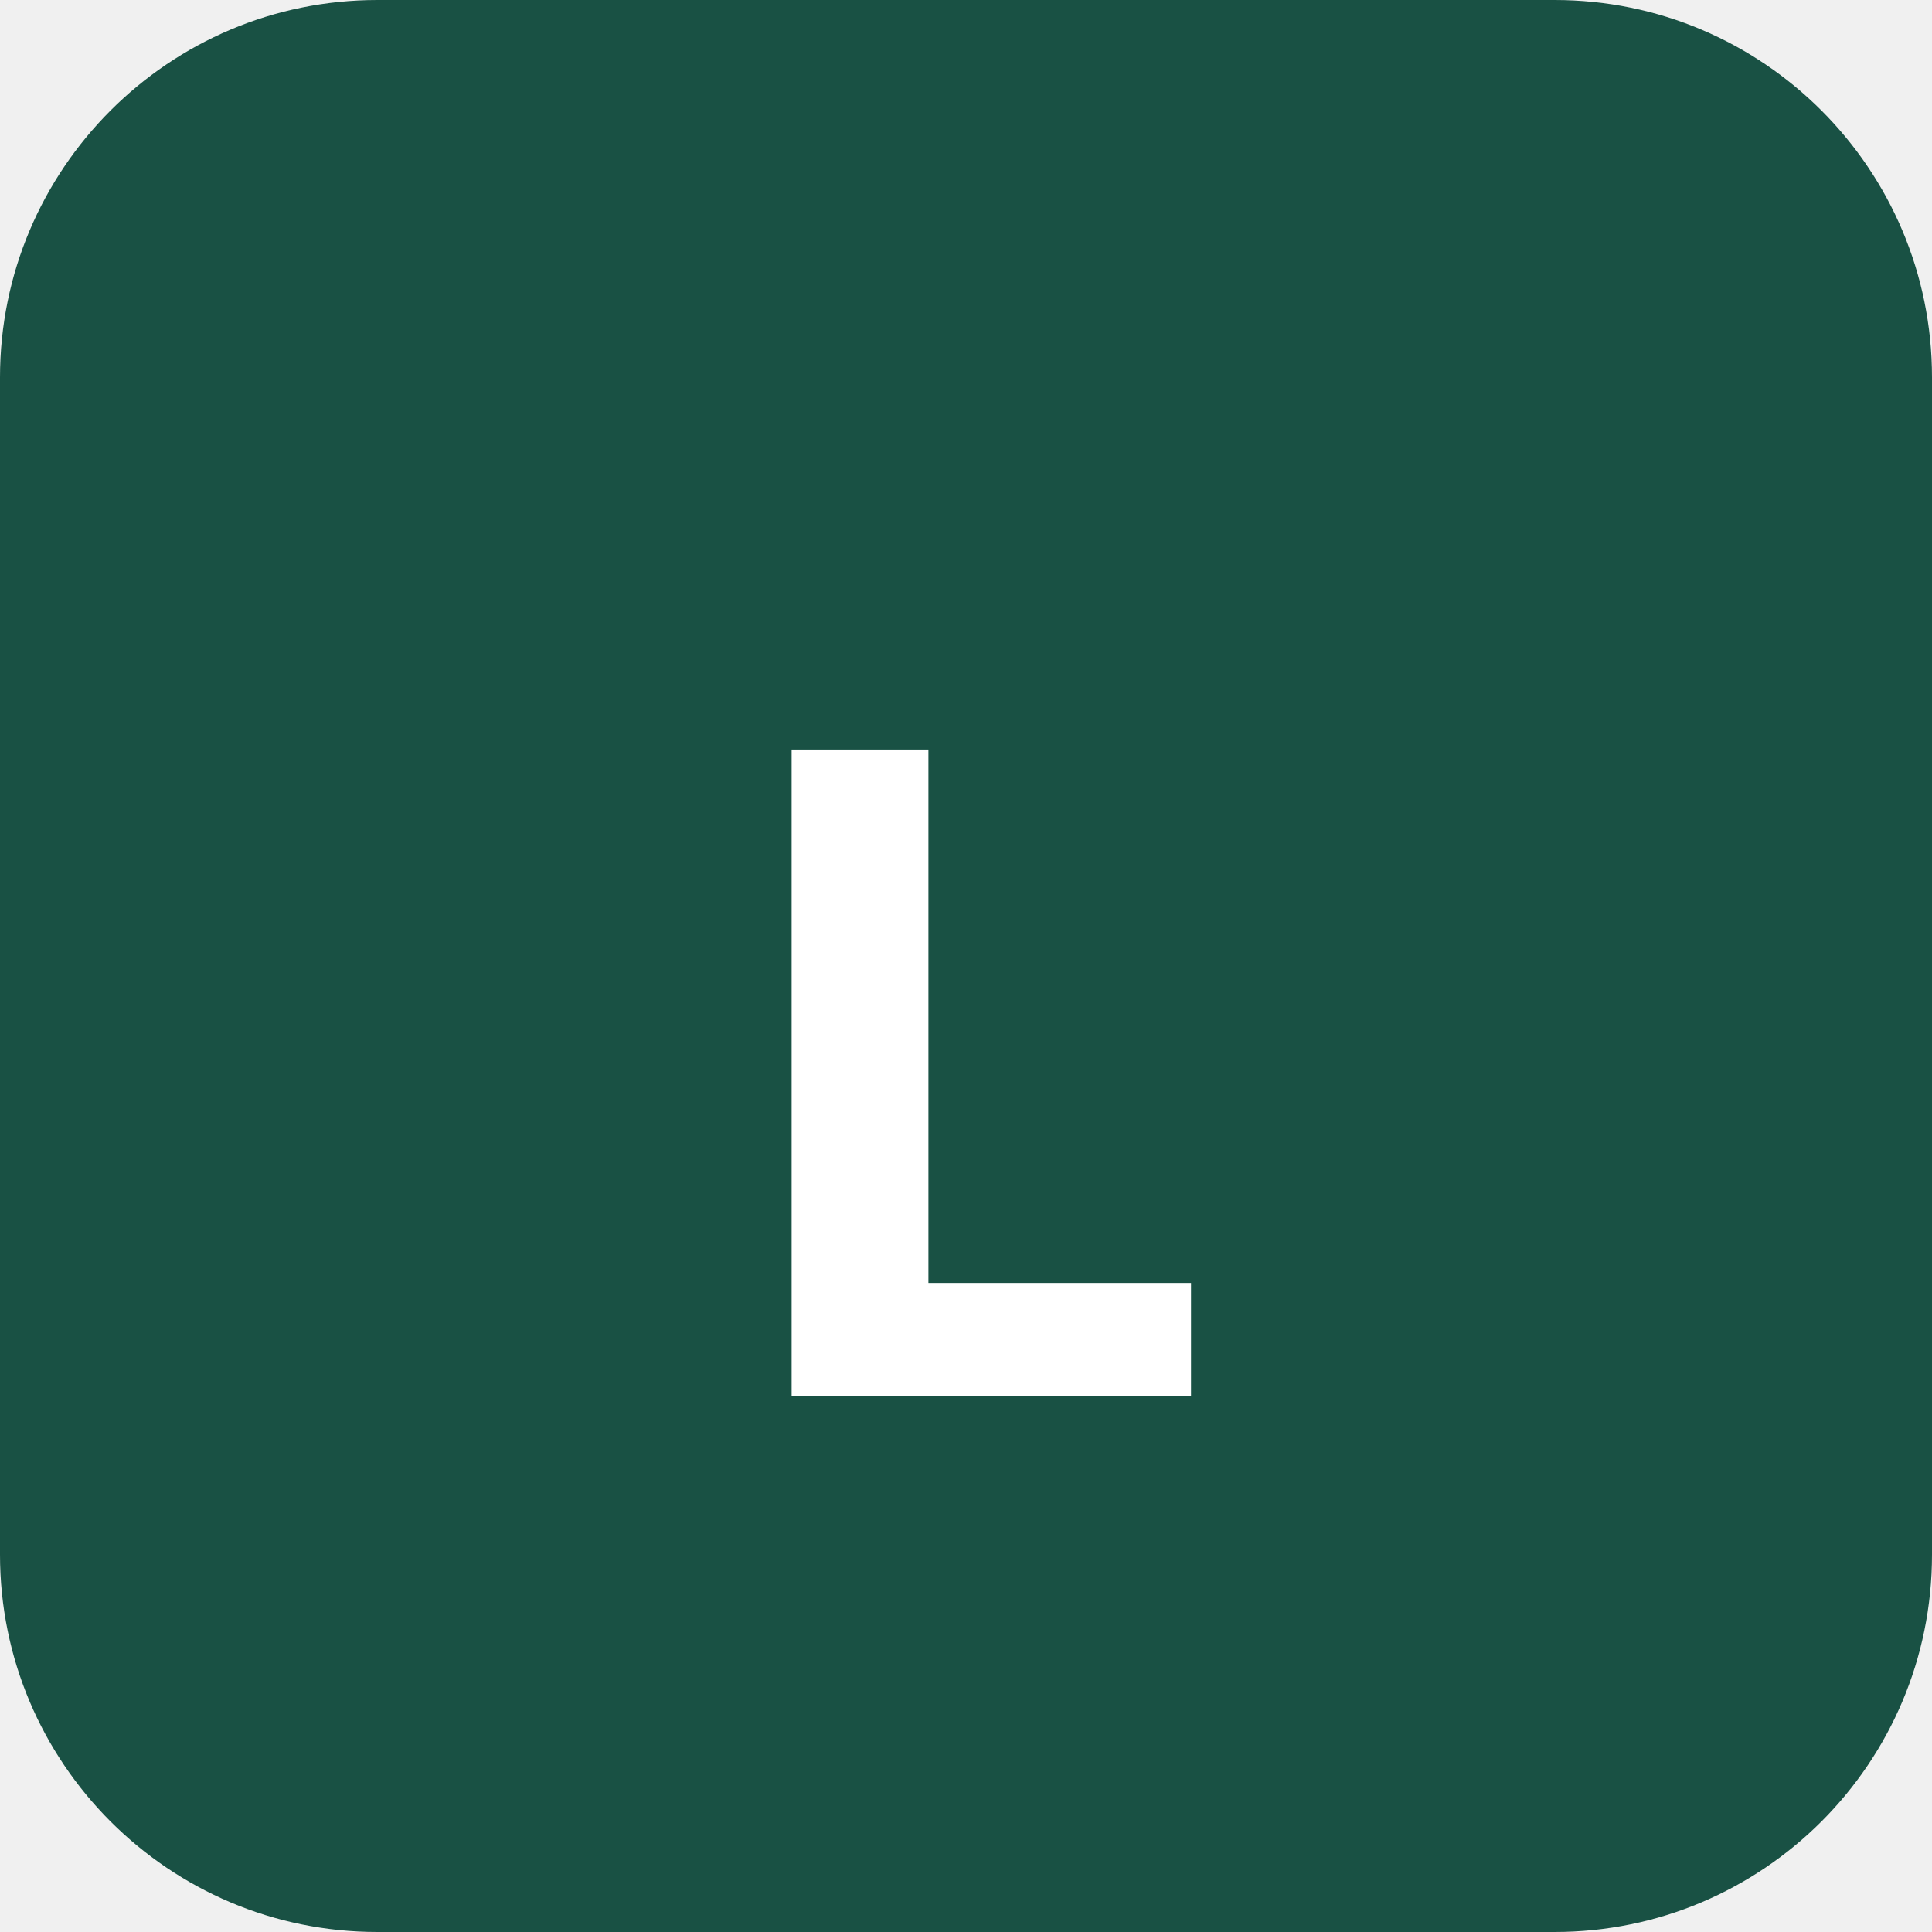
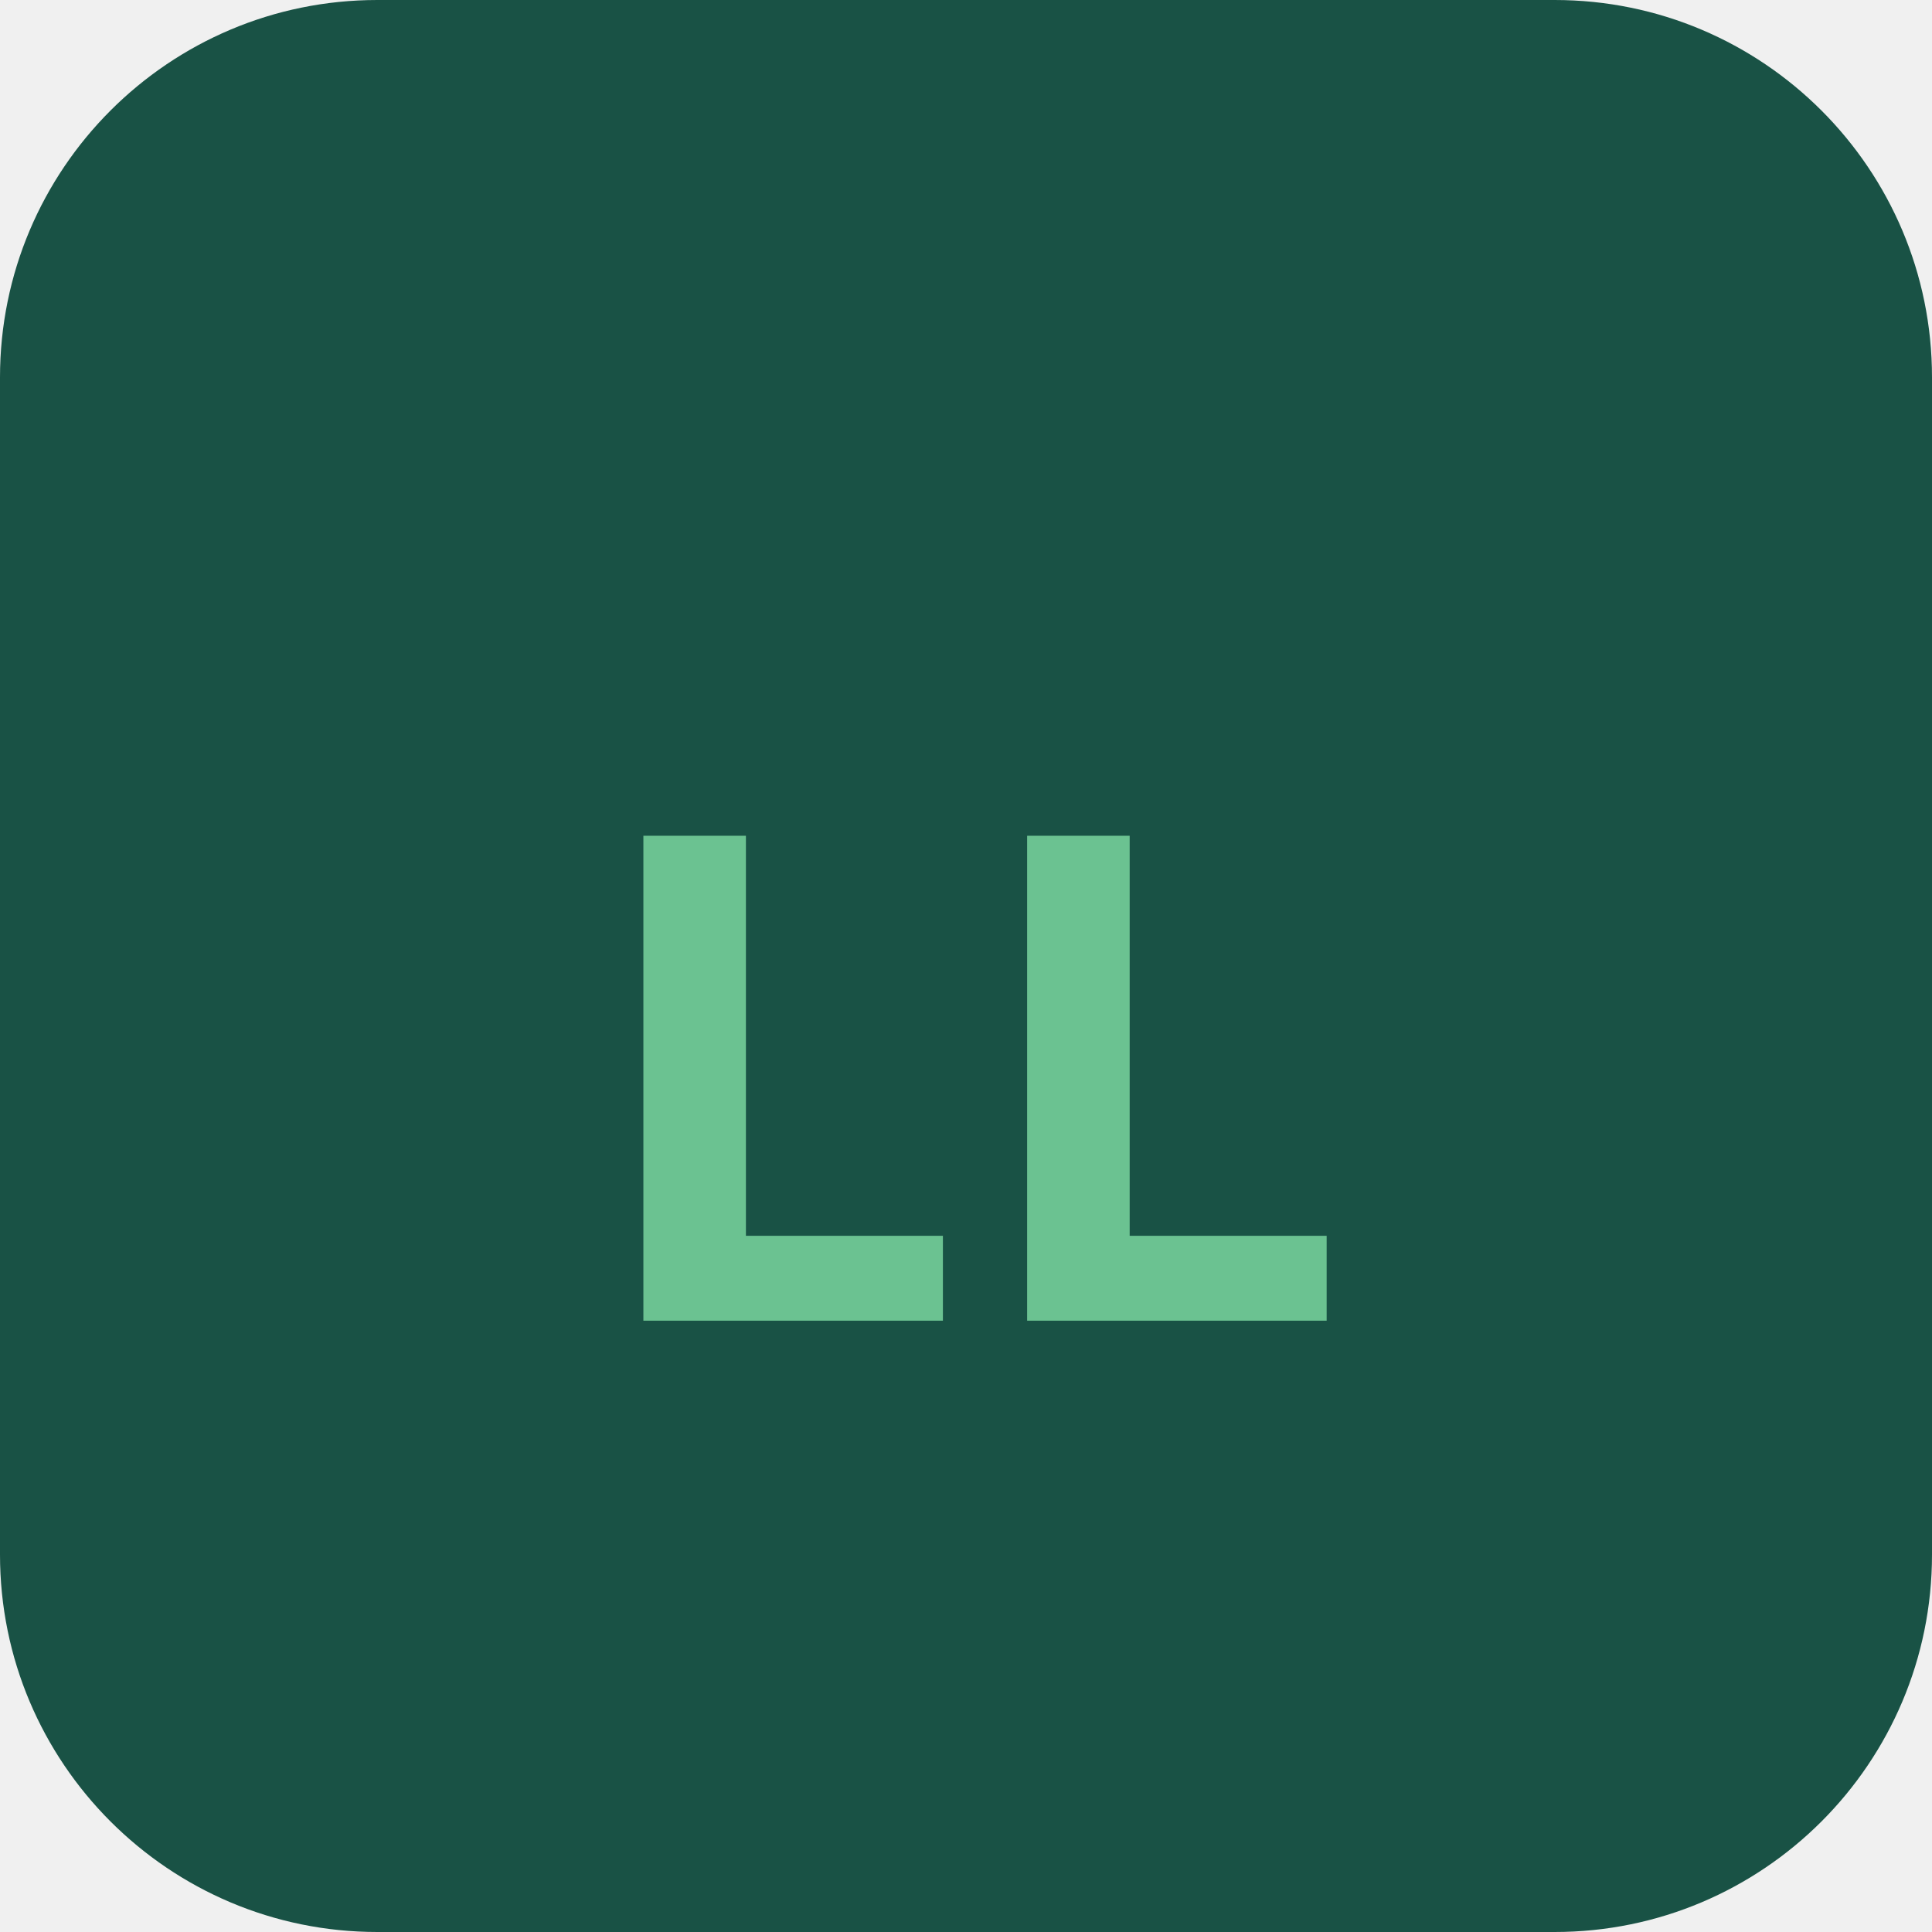
<svg xmlns="http://www.w3.org/2000/svg" width="512" height="512" viewBox="0 0 512 512">
-   <rect width="512" height="512" rx="100" fill="#195144" />
-   <text x="256" y="370" font-family="system-ui,sans-serif" font-weight="700" font-size="240" fill="white" text-anchor="middle">L</text>
+   <rect width="512" height="512" rx="100" fill="#195245" />
+   <text x="256" y="350" font-family="system-ui,sans-serif" font-weight="800" font-size="180" fill="#6BC291" text-anchor="middle">LL</text>
</svg>
